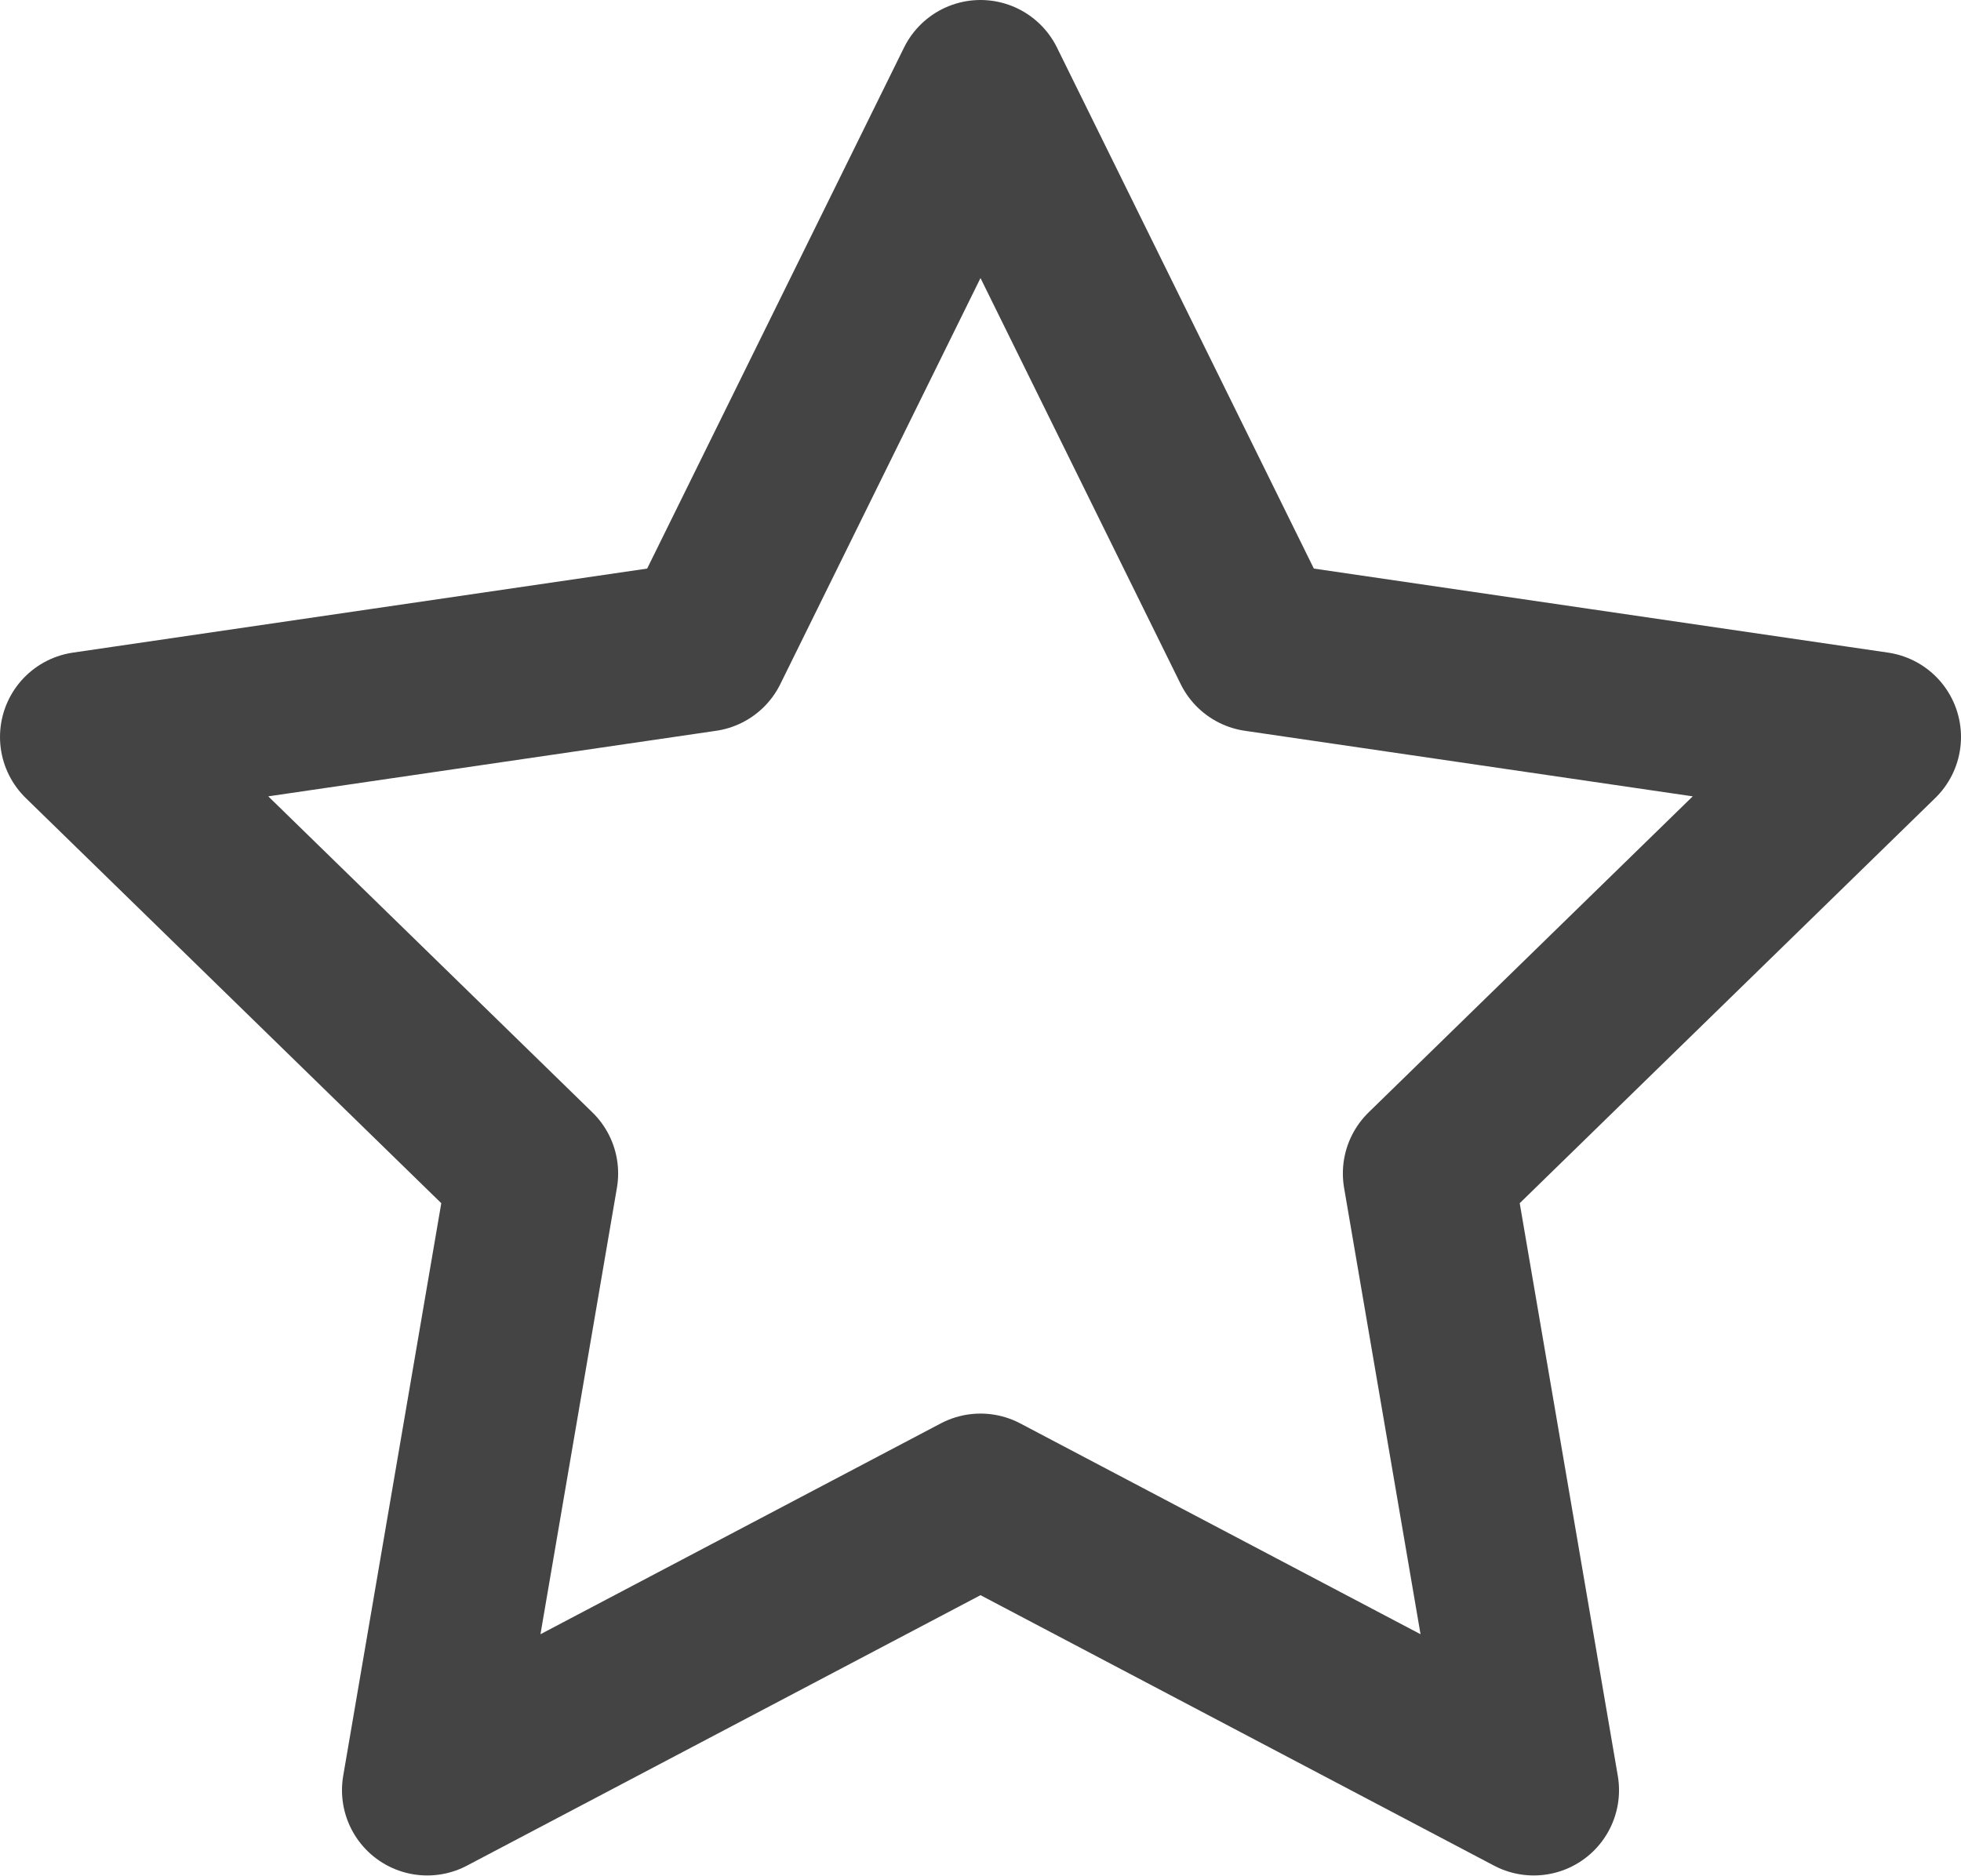
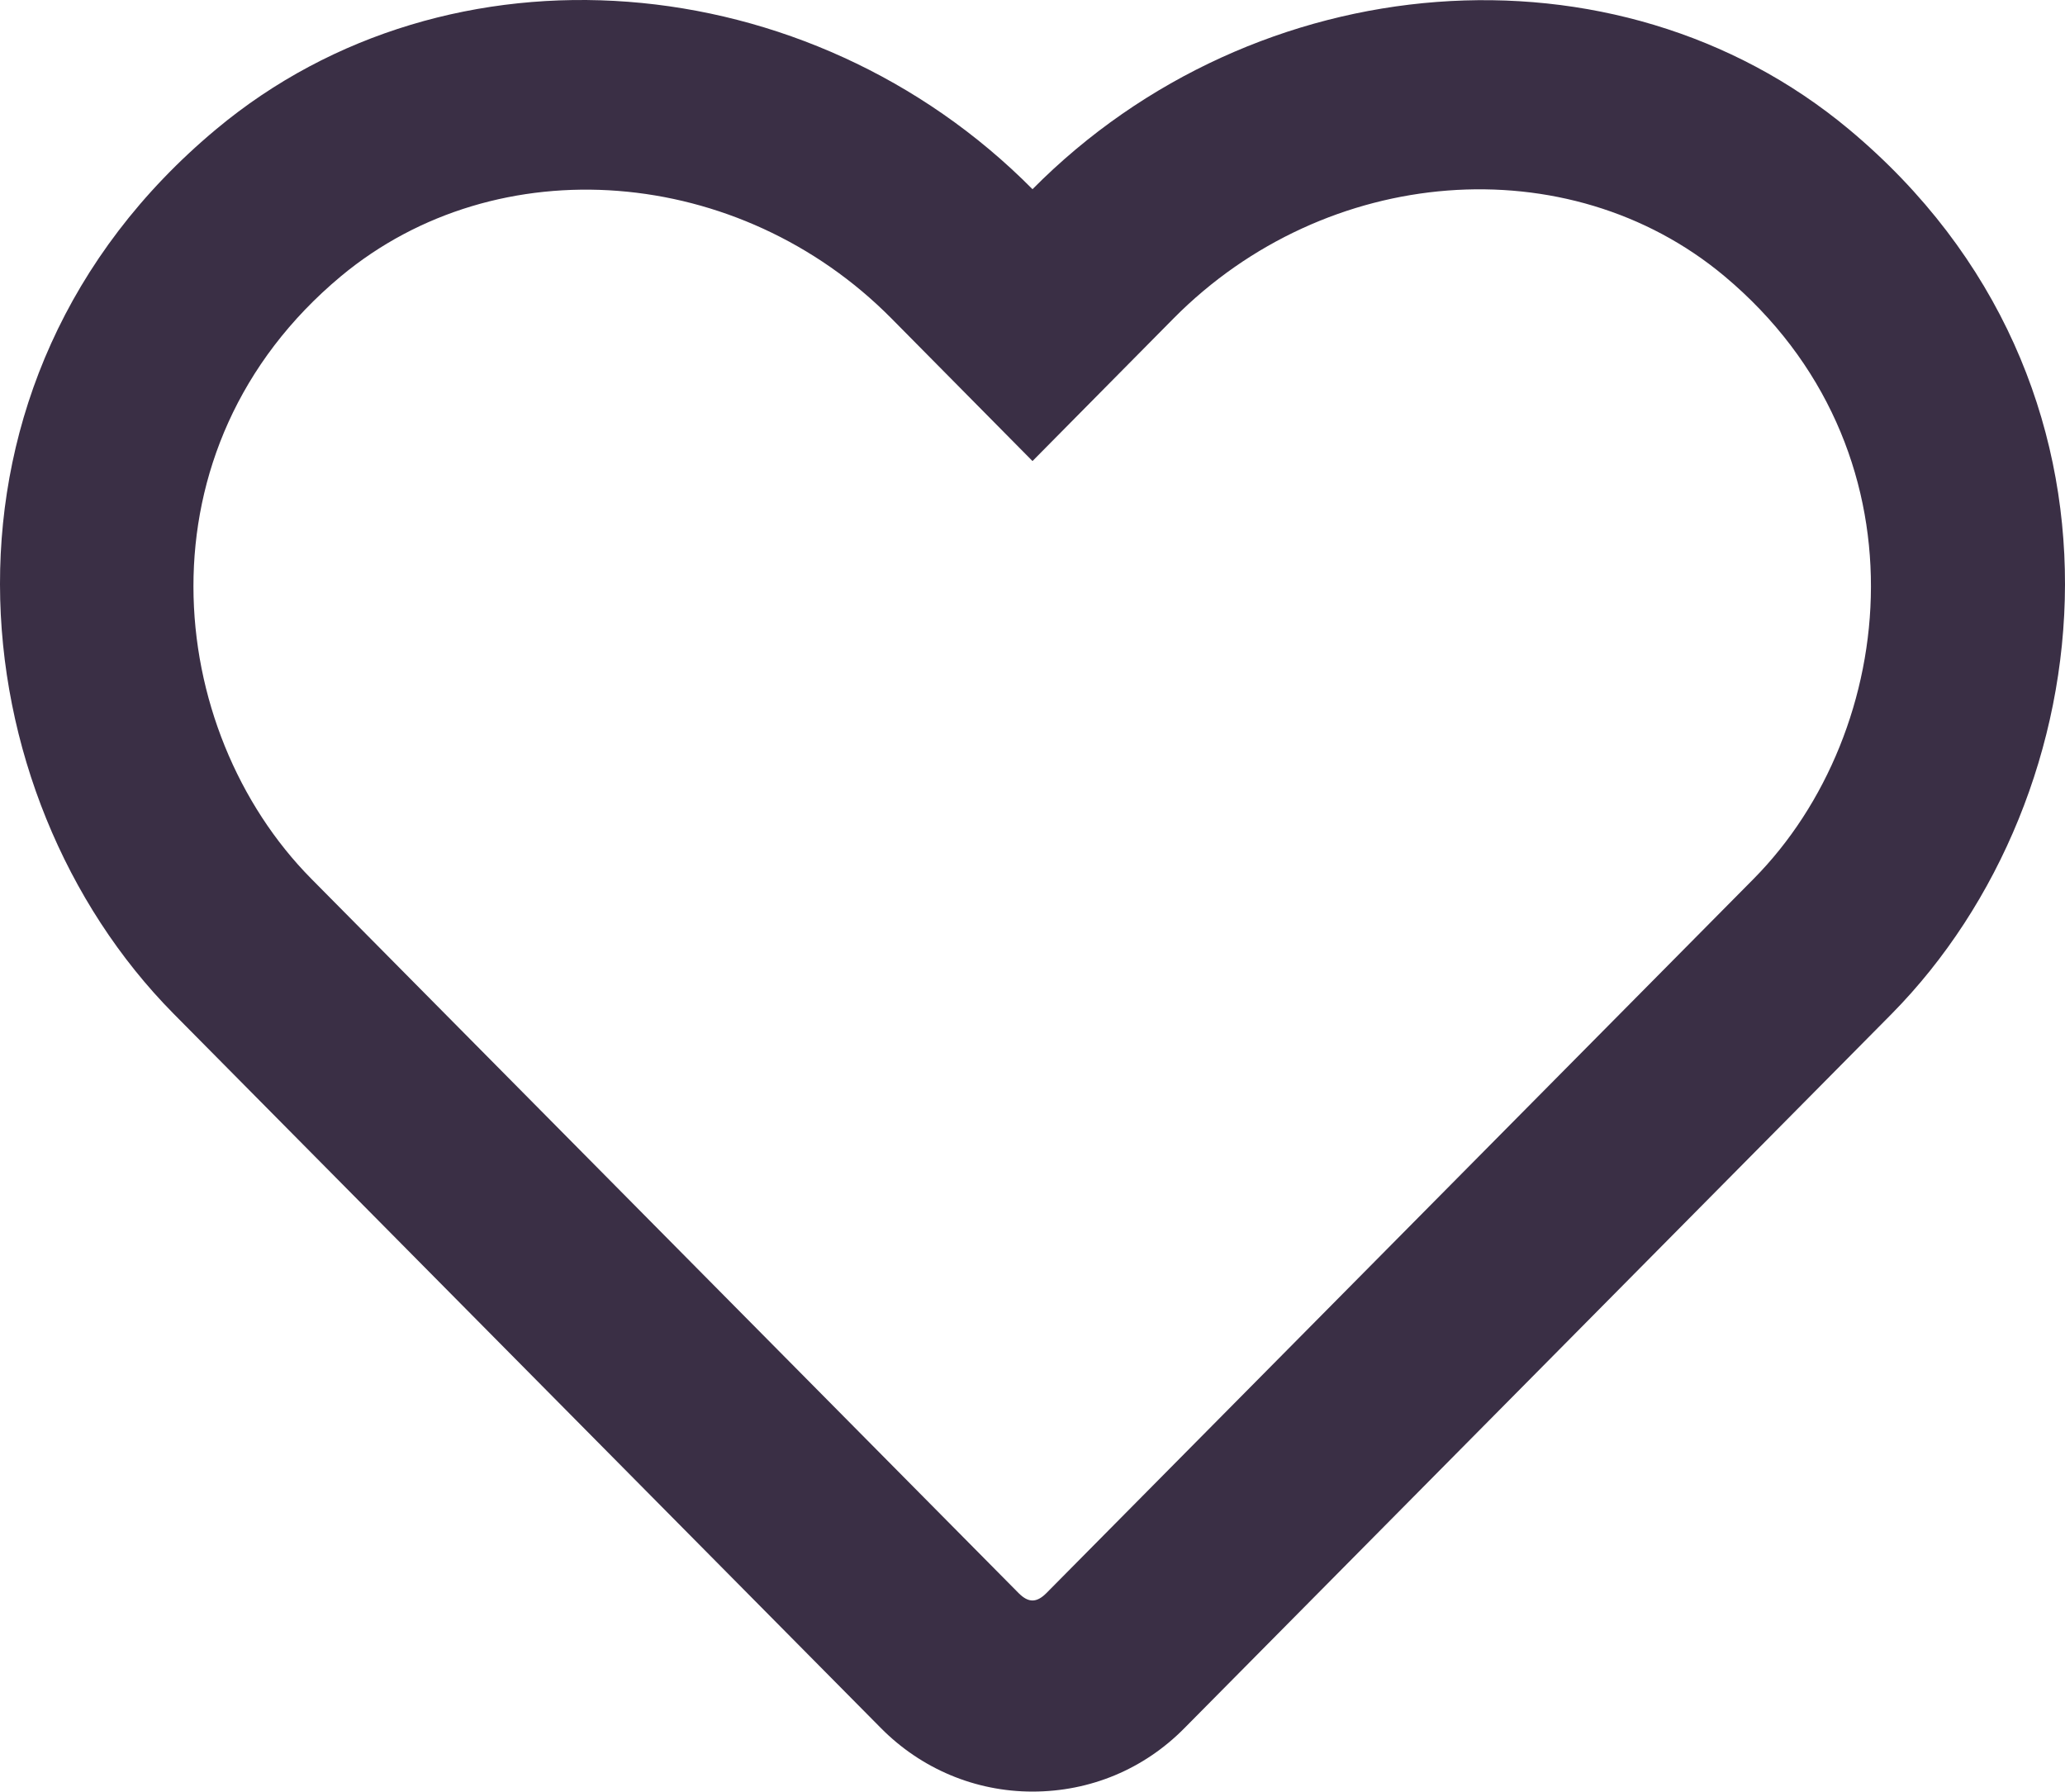
- <svg xmlns="http://www.w3.org/2000/svg" width="23" height="22" viewBox="0 0 23 22" fill="none">
-   <path d="M11.5 1L14.745 7.583L22 8.645L16.75 13.765L17.989 21L11.5 17.582L5.011 21L6.25 13.765L1 8.645L8.255 7.583L11.5 1Z" stroke="#444444" stroke-width="2" stroke-linecap="round" stroke-linejoin="round" />
+ <svg xmlns="http://www.w3.org/2000/svg" width="590" height="512" viewBox="0 0 590 512" fill="none">
+   <path d="M528.234 36.929C461.629 -18.599 358.724 -10.258 295 54.068C231.275 -10.258 128.371 -18.713 61.766 36.929C-24.89 109.252 -12.215 227.163 49.551 289.66L251.672 493.834C263.195 505.487 278.637 512 295 512C311.478 512 326.805 505.602 338.328 493.948L540.449 289.775C602.099 227.277 615.006 109.367 528.234 36.929V36.929ZM501.039 251.157L298.918 455.33C296.152 458.072 293.848 458.072 291.082 455.33L88.961 251.157C46.901 208.654 38.373 128.219 97.373 78.975C142.199 41.614 211.34 47.212 254.668 90.972L295 131.761L335.332 90.972C378.89 46.984 448.031 41.614 492.627 78.861C551.511 128.104 542.754 208.997 501.039 251.157V251.157Z" fill="#3A2F45" />
</svg>
